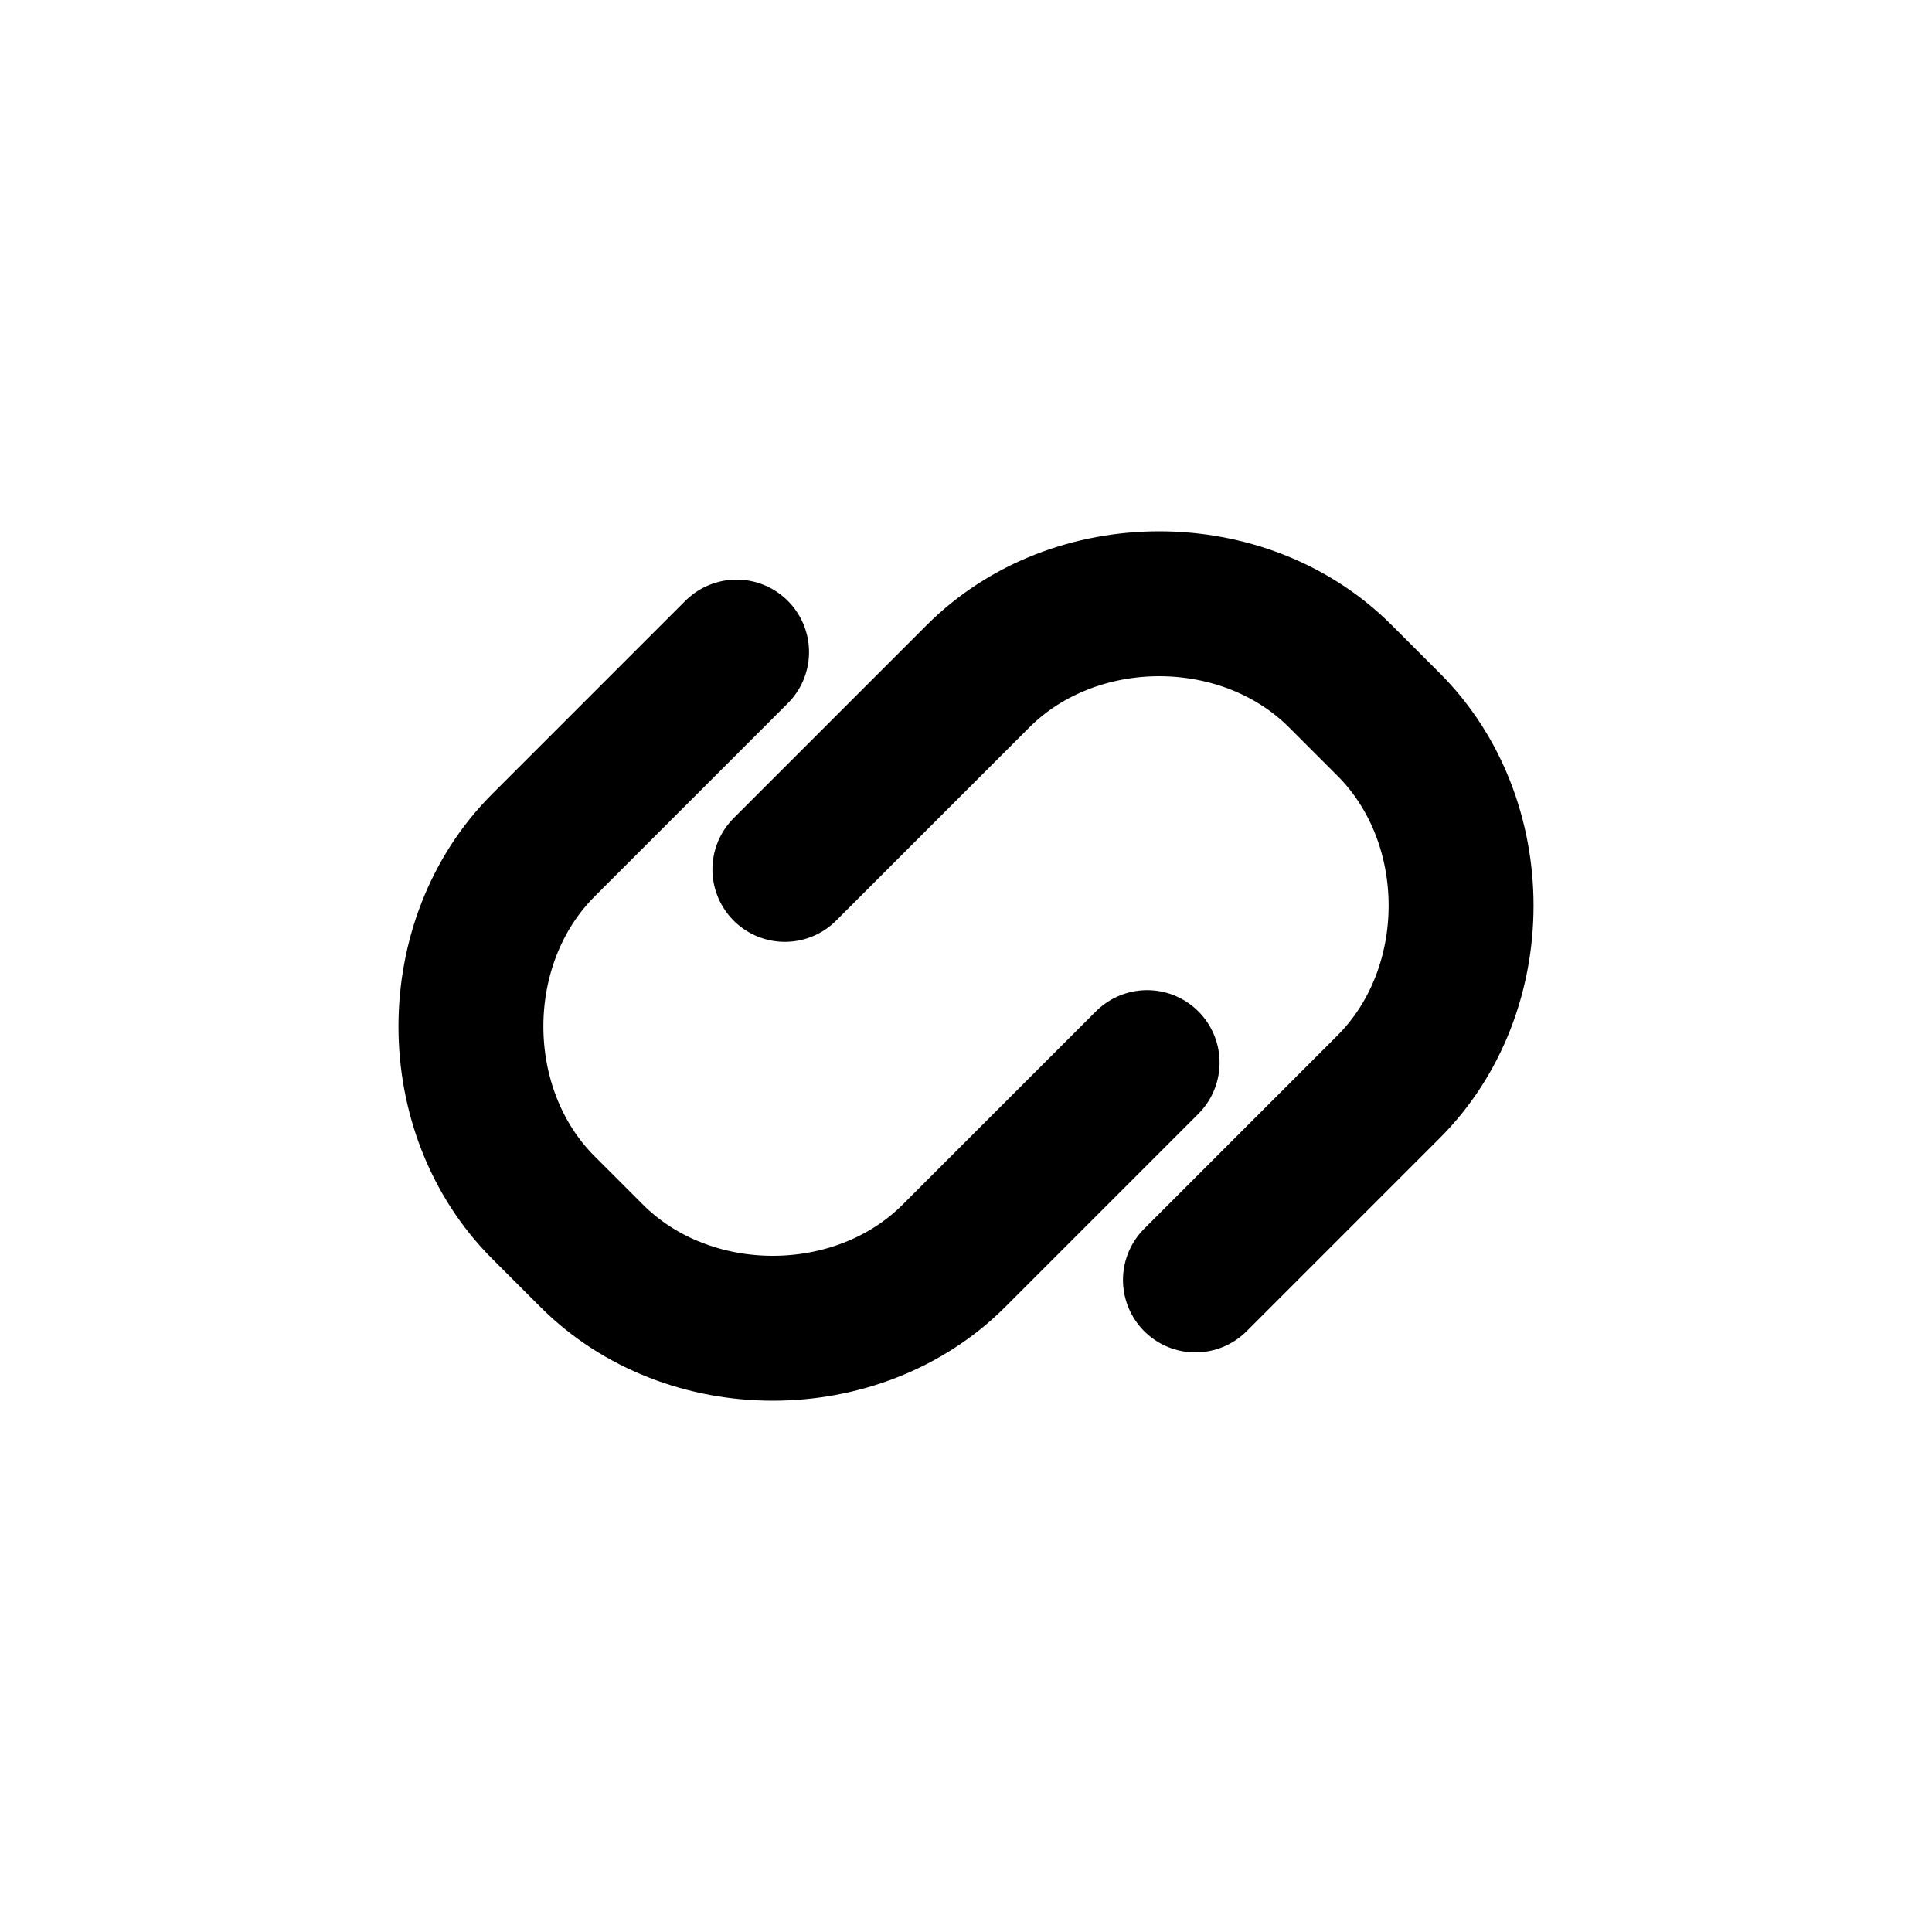
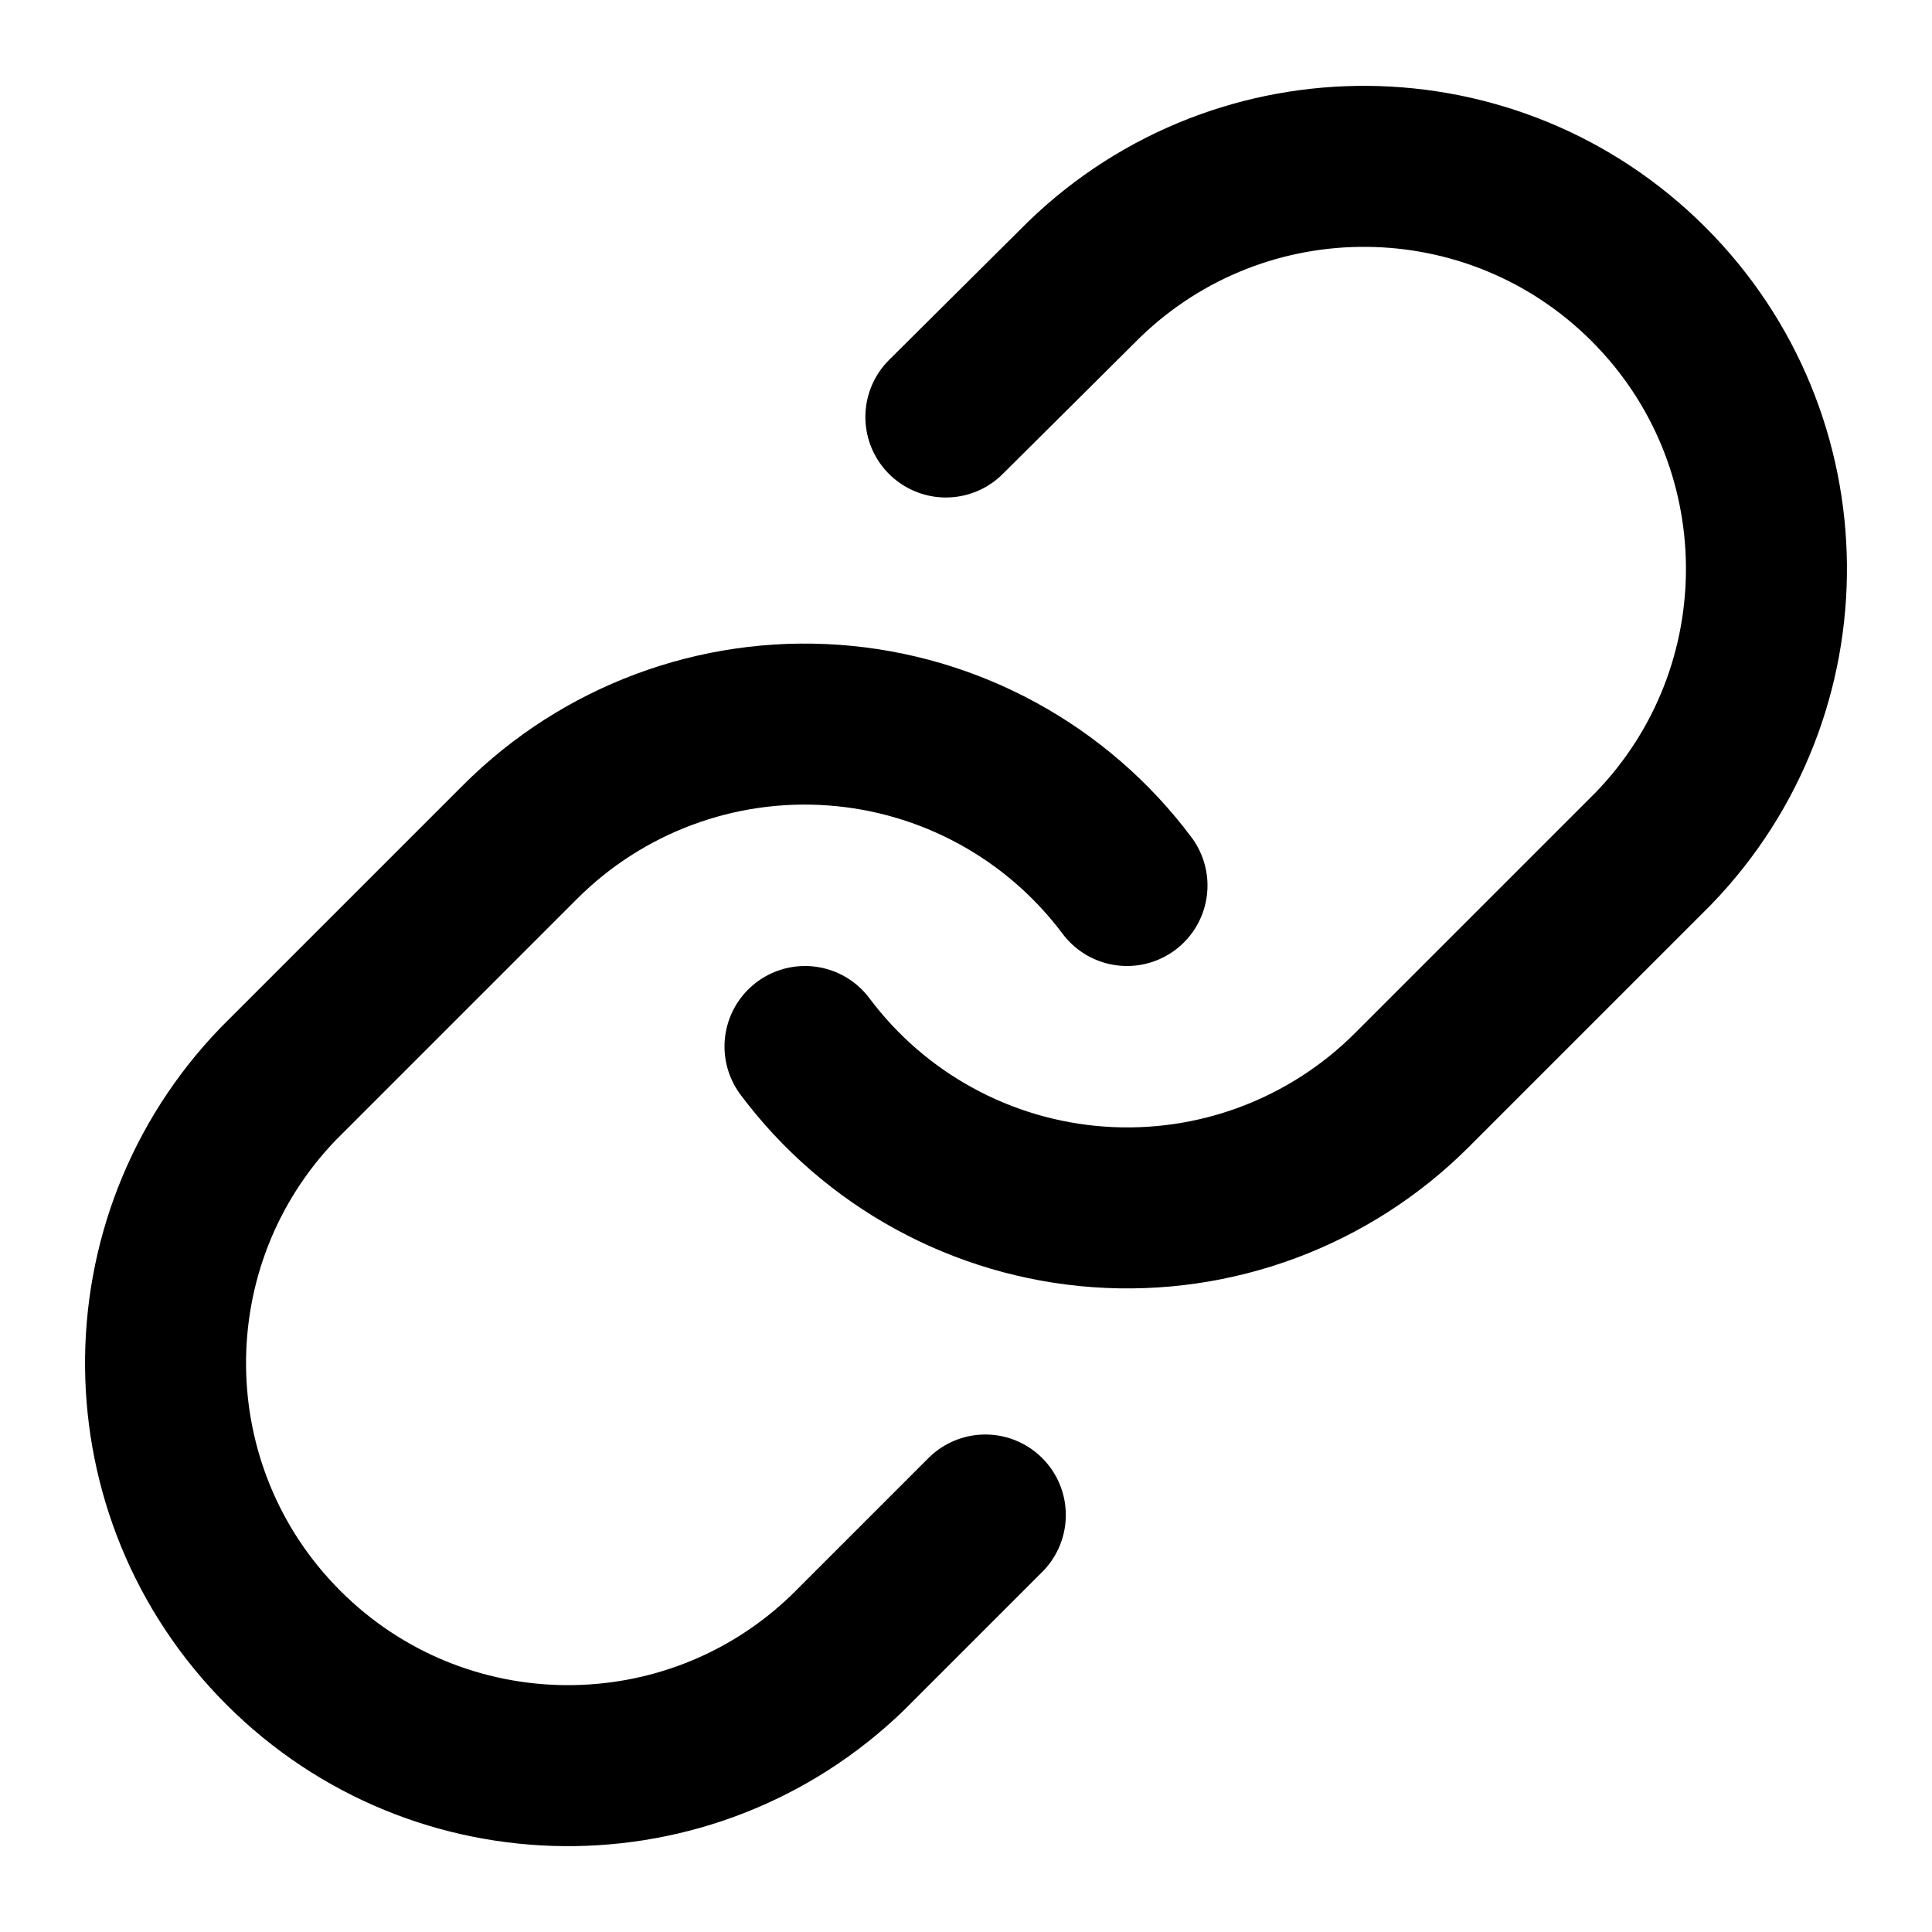
- <svg xmlns="http://www.w3.org/2000/svg" width="16" height="16" viewBox="0 0 16 16" fill="none">
-   <path d="M6.1 5.4L4.5 7C3.7 7.8 3.7 9.2 4.5 10L4.9 10.4C5.7 11.2 7.1 11.2 7.9 10.4L9.5 8.8" stroke="currentColor" stroke-width="1.2" stroke-linecap="round" stroke-linejoin="round" />
-   <path d="M9.9 10.6L11.5 9C12.3 8.2 12.3 6.8 11.5 6L11.1 5.6C10.3 4.8 8.9 4.8 8.1 5.6L6.5 7.2" stroke="currentColor" stroke-width="1.2" stroke-linecap="round" stroke-linejoin="round" />
+ <svg xmlns="http://www.w3.org/2000/svg" width="24" height="24" viewBox="0 0 24 24" fill="none" stroke="currentColor" stroke-width="2" stroke-linecap="round" stroke-linejoin="round">
+   <path d="M10 13a5 5 0 0 0 7.54.54l3-3a5 5 0 0 0-7.07-7.07l-1.72 1.71" />
+   <path d="M14 11a5 5 0 0 0-7.54-.54l-3 3a5 5 0 0 0 7.07 7.07l1.71-1.71" />
</svg>
